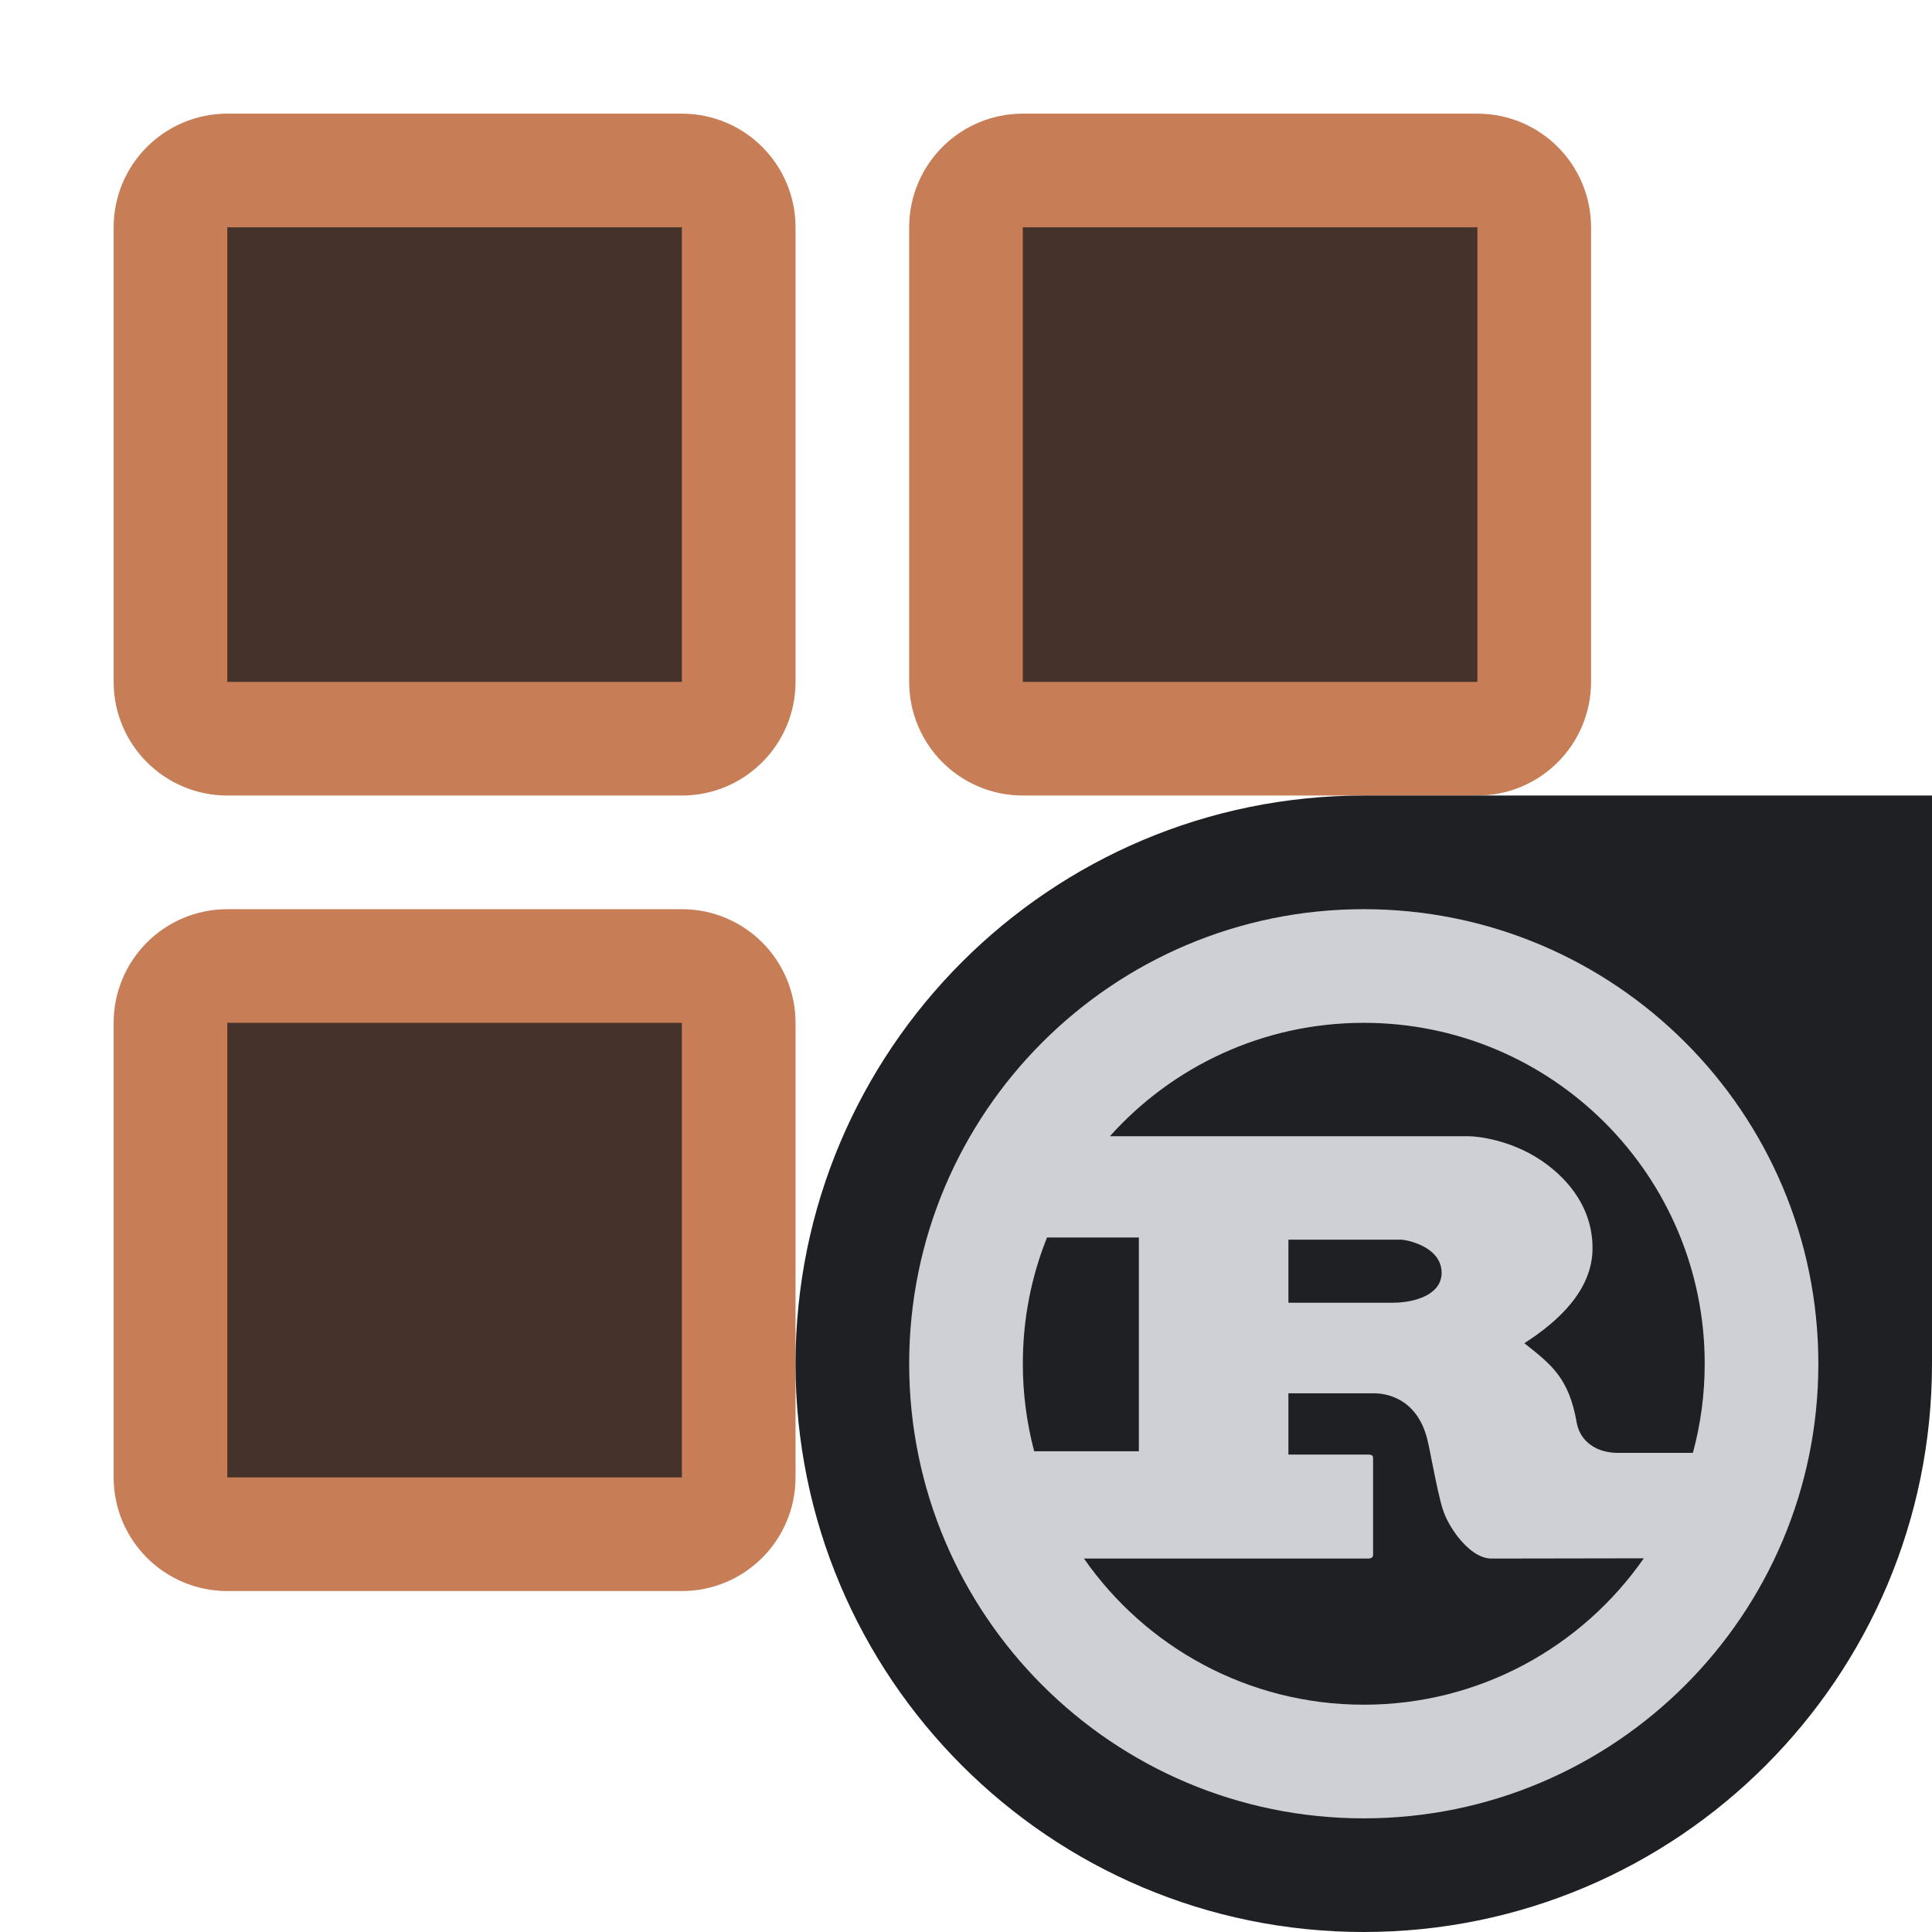
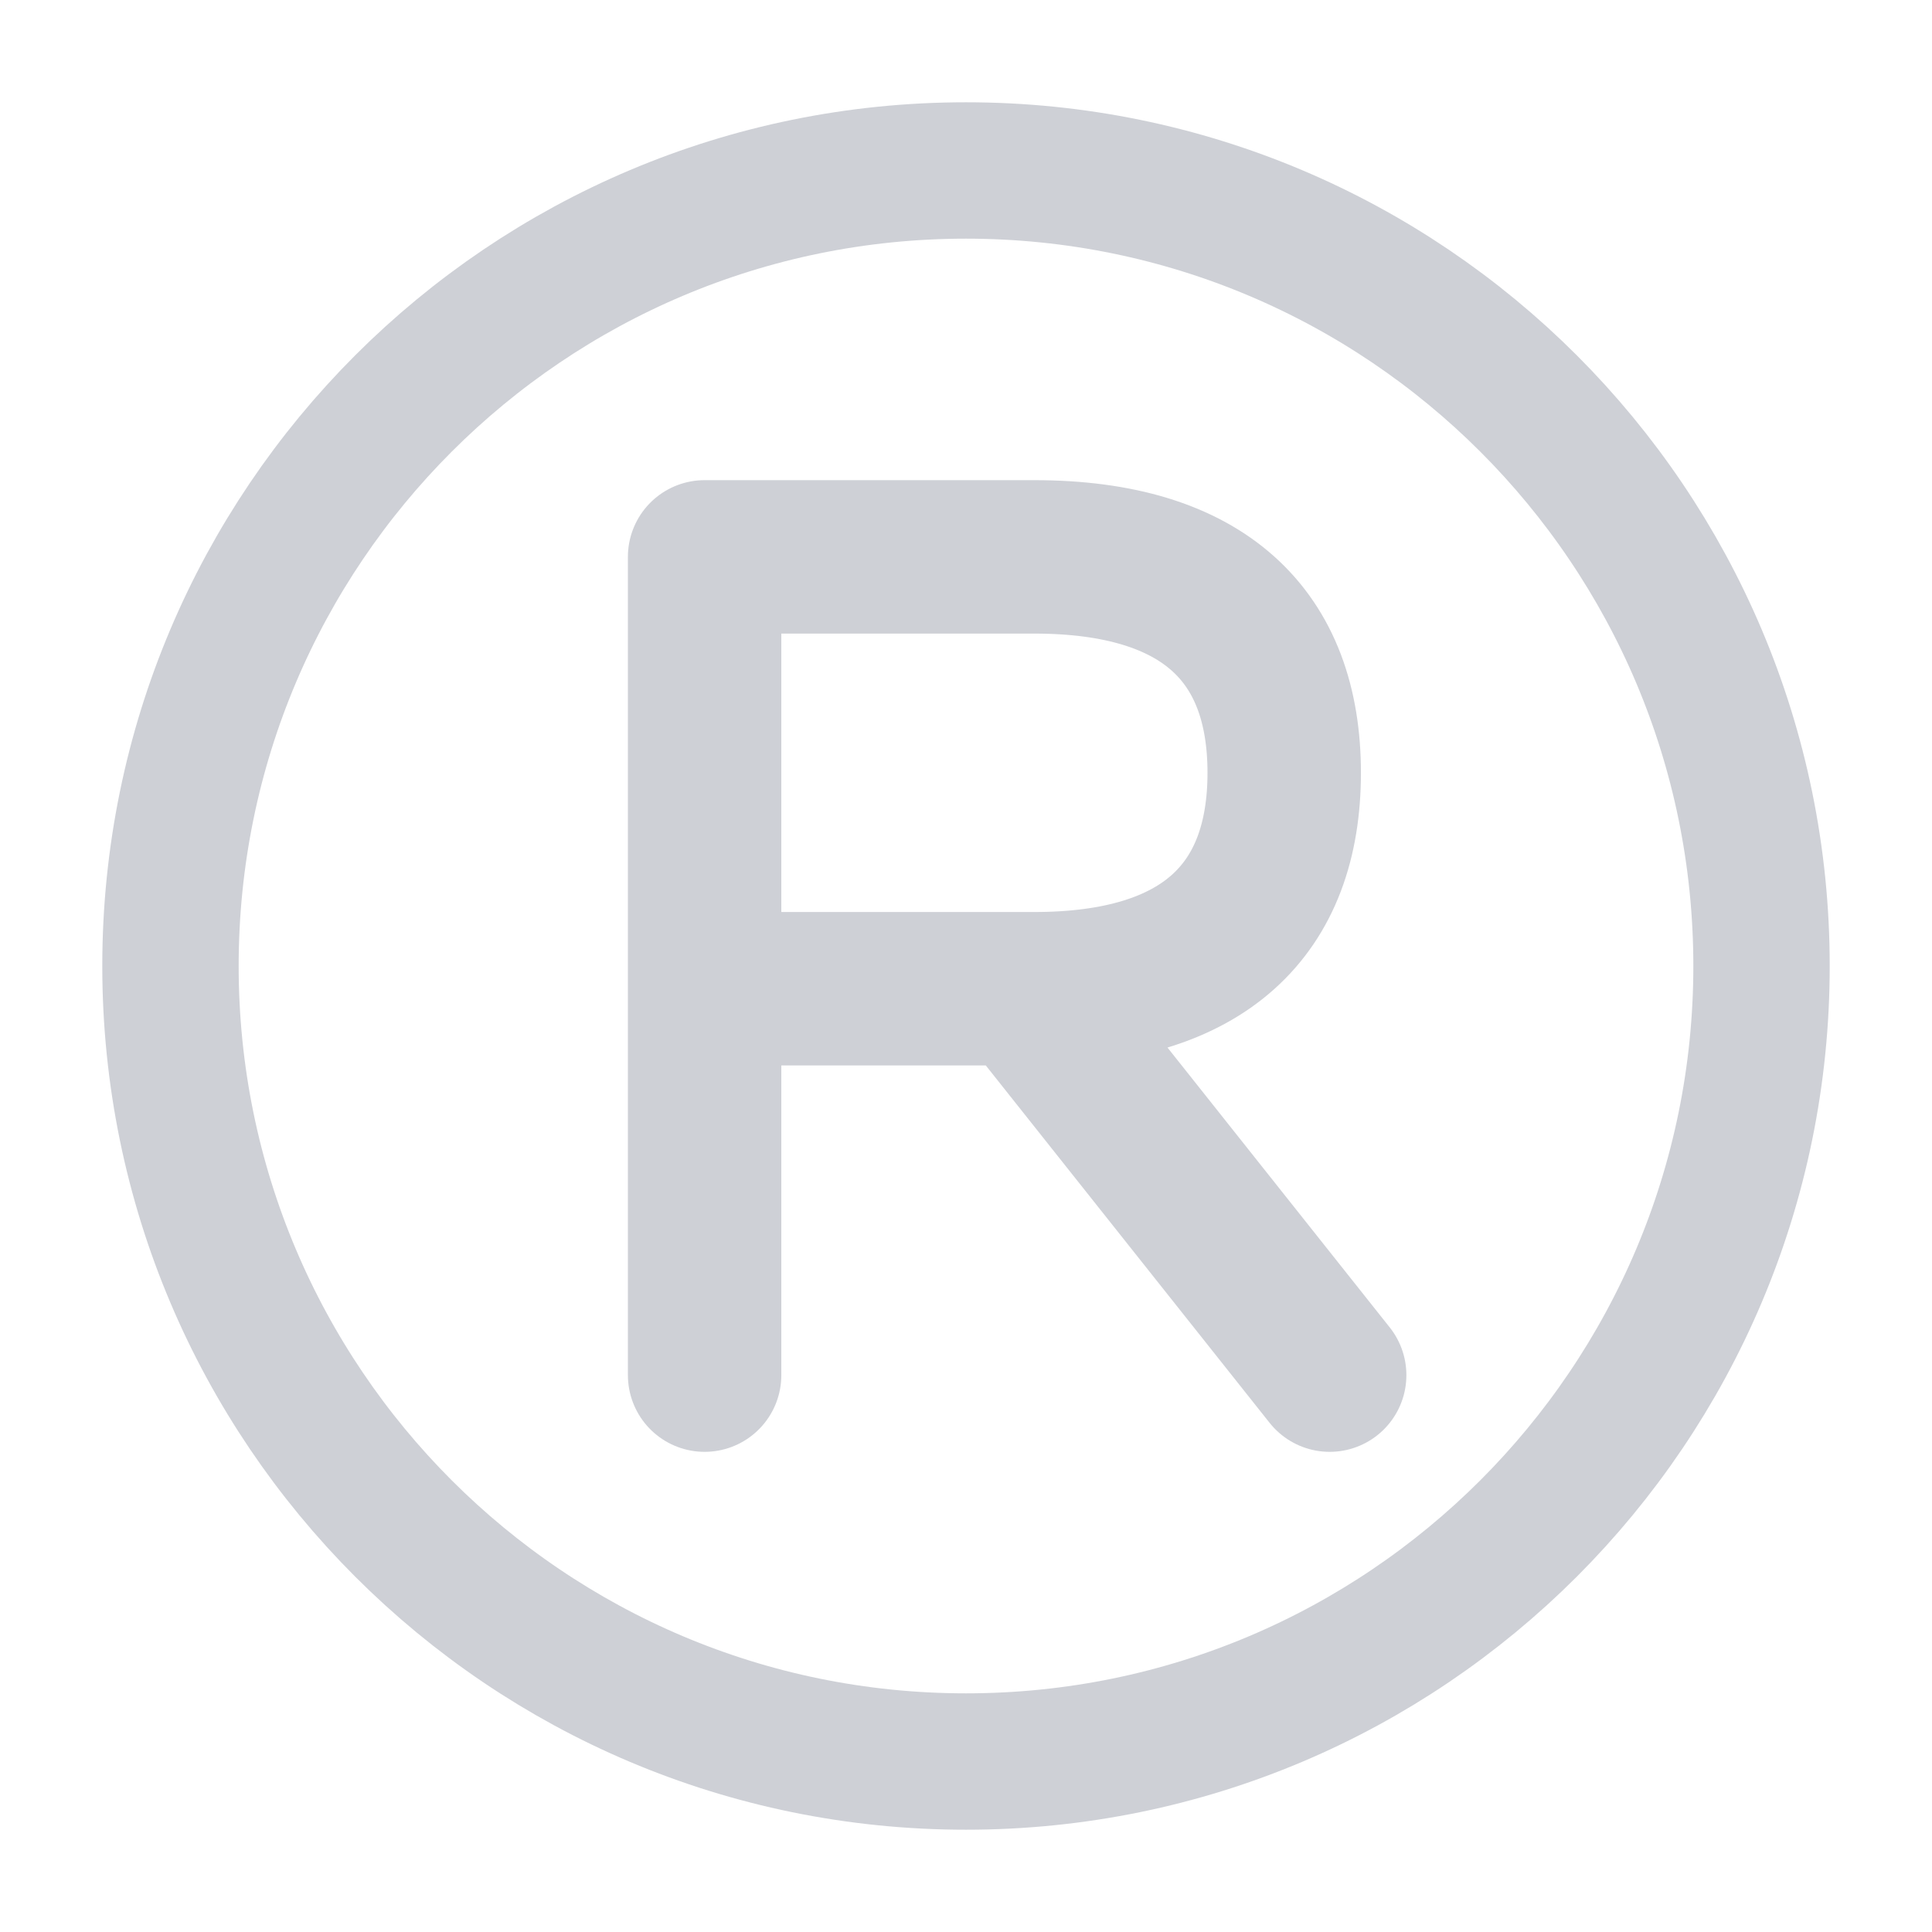
<svg xmlns="http://www.w3.org/2000/svg" width="17" height="17" viewBox="0 0 17 17" fill="none">
-   <rect x="1.5" y="1.5" width="5" height="5" rx="0.5" fill="#45322B" stroke="#C77D55" />
-   <rect x="8.5" y="1.5" width="5" height="5" rx="0.5" fill="#45322B" stroke="#C77D55" />
-   <rect x="1.5" y="8.5" width="5" height="5" rx="0.5" fill="#45322B" stroke="#C77D55" />
-   <path d="M17 12C17 14.761 14.761 17 12 17C9.239 17 7 14.761 7 12C7 9.239 9.239 7 12 7L17 7V12Z" fill="#1F2023" />
-   <path fill-rule="evenodd" clip-rule="evenodd" d="M12 16C14.209 16 16 14.209 16 12C16 9.791 14.209 8 12 8C9.791 8 8 9.791 8 12C8 14.209 9.791 16 12 16ZM14.464 13.712C13.922 14.49 13.021 15 12 15C10.981 15 10.08 14.492 9.538 13.714H12.037C12.064 13.714 12.082 13.705 12.082 13.68V12.829C12.082 12.804 12.064 12.799 12.037 12.799H11.337V12.26H12.094C12.163 12.26 12.463 12.28 12.559 12.665C12.57 12.708 12.585 12.784 12.602 12.871C12.633 13.027 12.671 13.215 12.7 13.294C12.72 13.356 12.768 13.447 12.832 13.528C12.912 13.628 13.016 13.714 13.123 13.714L14.357 13.712H14.464ZM9.766 9.998C10.315 9.385 11.113 9 12 9C13.657 9 15 10.343 15 12C15 12.271 14.964 12.534 14.896 12.784H14.233C14.172 12.784 14.107 12.772 14.049 12.745C13.964 12.704 13.893 12.63 13.873 12.514C13.806 12.133 13.657 12.012 13.429 11.832L13.413 11.819C13.707 11.631 14.013 11.354 14.013 10.983C14.013 10.582 13.74 10.329 13.554 10.206C13.293 10.032 13.004 9.998 12.925 9.998L9.766 9.998ZM9.1 12.77C9.035 12.524 9 12.266 9 12C9 11.607 9.075 11.232 9.213 10.889L10.021 10.889V12.77H9.1ZM11.337 11.463V10.908H12.325C12.376 10.908 12.685 10.968 12.685 11.2C12.685 11.393 12.448 11.463 12.253 11.463L11.337 11.463Z" fill="#CED0D6" />
+   <circle cx="8.5" cy="8.5" r="7" stroke="#CED0D6" stroke-width="1.2" />
+   <path d="M6.2 12.1V4.9H9.1C10.6 4.9 11.3 5.6 11.3 6.8C11.3 8 10.6 8.7 9.1 8.7H6.2M9 8.7L11.7 12.1" stroke="#CED0D6" stroke-width="1.35" stroke-linecap="round" stroke-linejoin="round" />
</svg>
